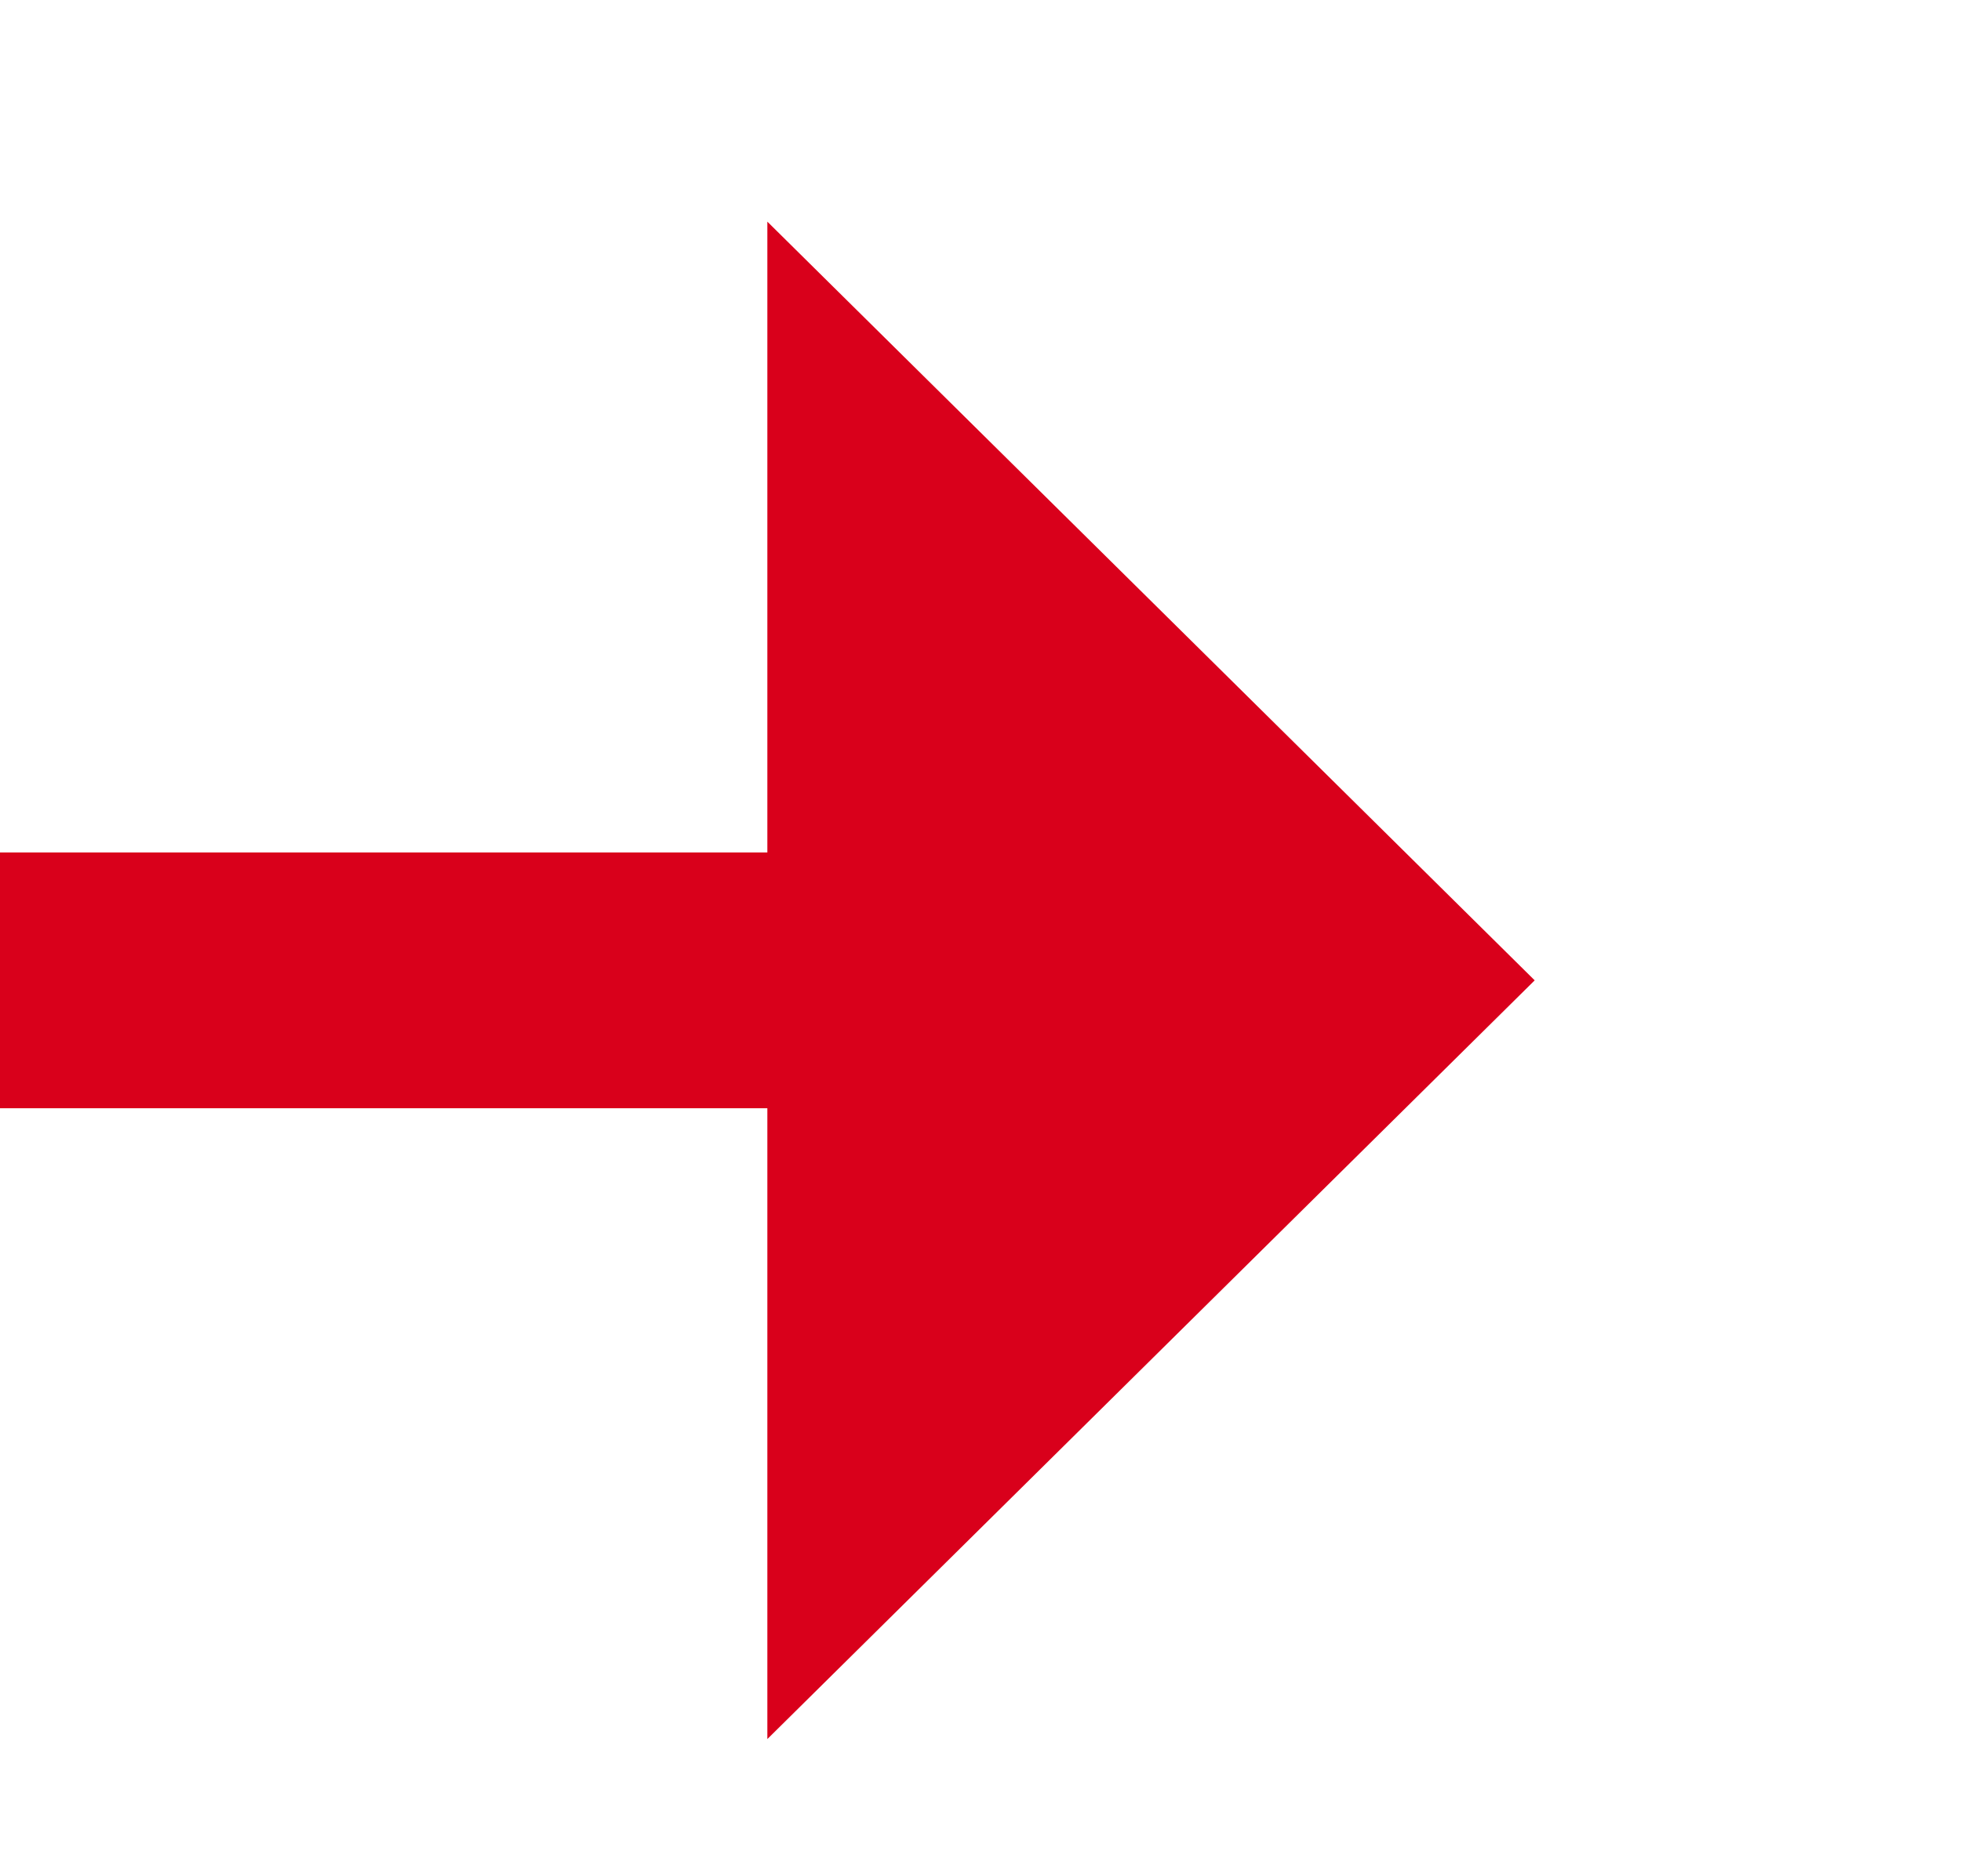
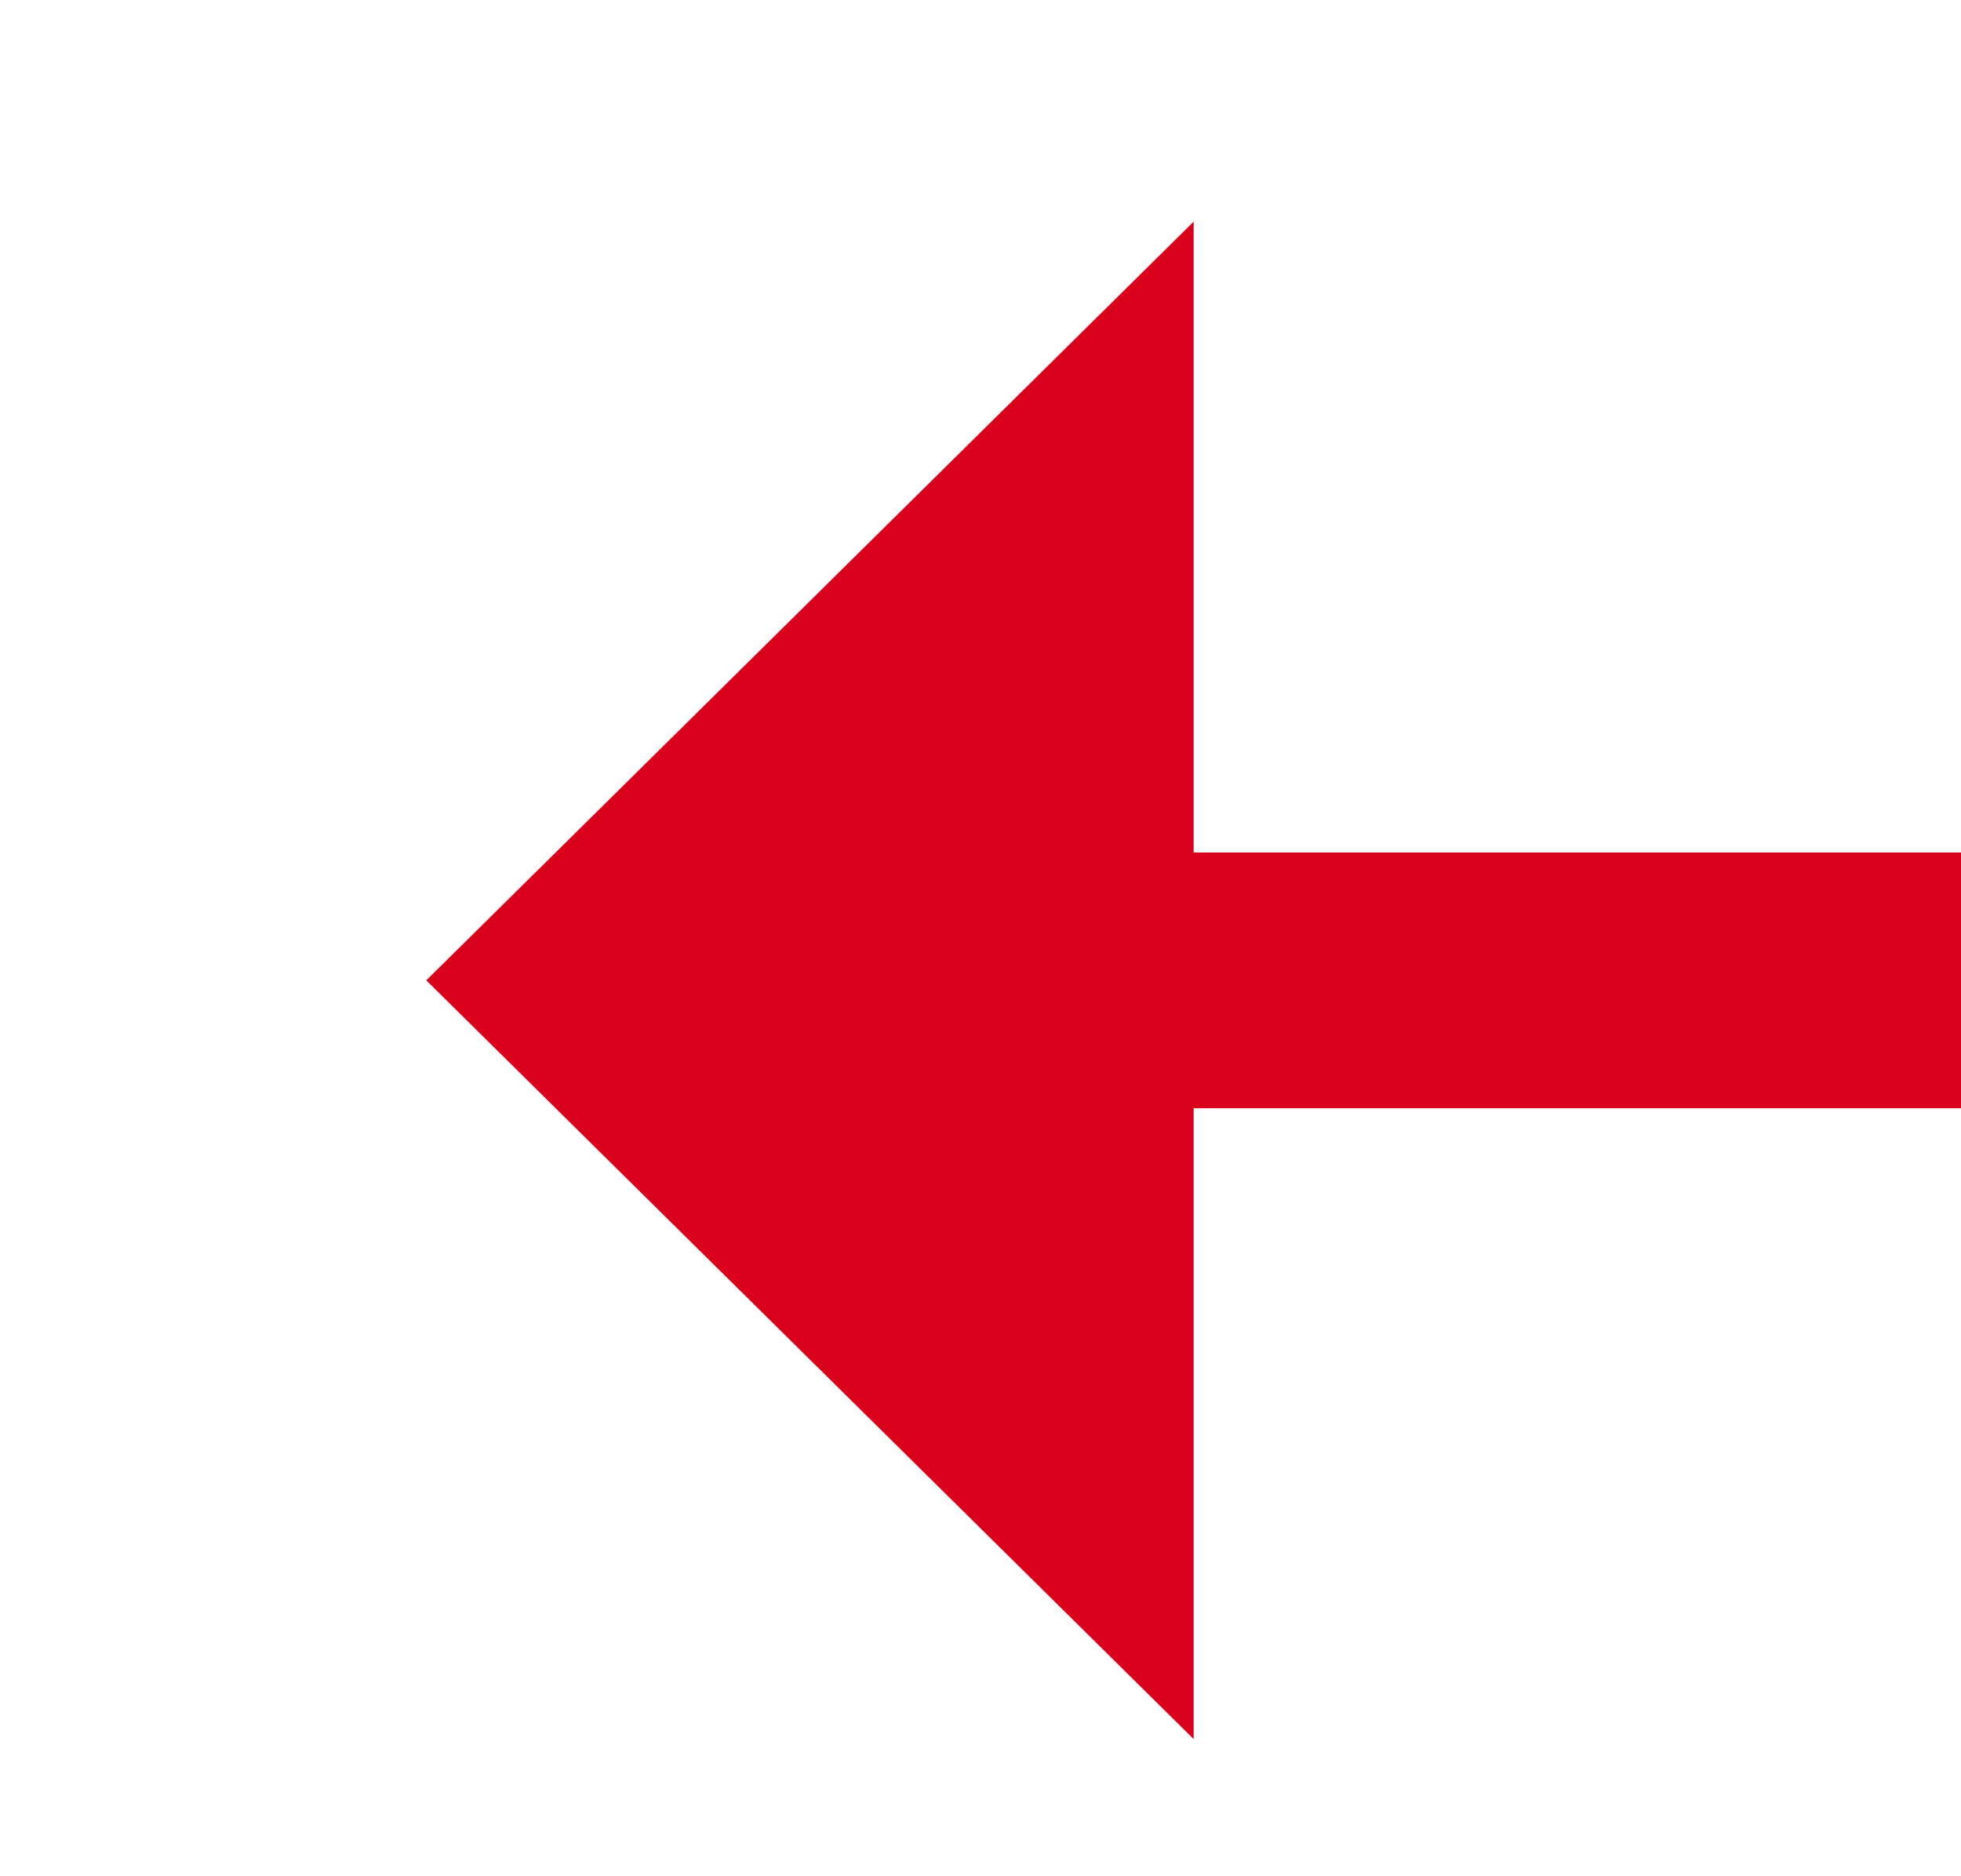
- <svg xmlns="http://www.w3.org/2000/svg" version="1.1" width="23px" height="22px" preserveAspectRatio="xMinYMid meet" viewBox="433 540  23 20">
-   <path d="M 270.5 378  L 270.5 545  A 5 5 0 0 0 275.5 550.5 L 444 550.5  " stroke-width="3" stroke="#d9001b" fill="none" />
-   <path d="M 442 559.4  L 451 550.5  L 442 541.6  L 442 559.4  Z " fill-rule="nonzero" fill="#d9001b" stroke="none" />
+ <svg xmlns="http://www.w3.org/2000/svg" version="1.1" width="23px" height="22px" preserveAspectRatio="xMinYMid meet" viewBox="399 901  23 20">
+   <path d="M 1222.5 671  L 1222.5 906  A 5 5 0 0 1 1217.5 911.5 L 411 911.5  " stroke-width="3" stroke="#d9001b" fill="none" />
+   <path d="M 413 902.6  L 404 911.5  L 413 920.4  L 413 902.6  Z " fill-rule="nonzero" fill="#d9001b" stroke="none" />
</svg>
